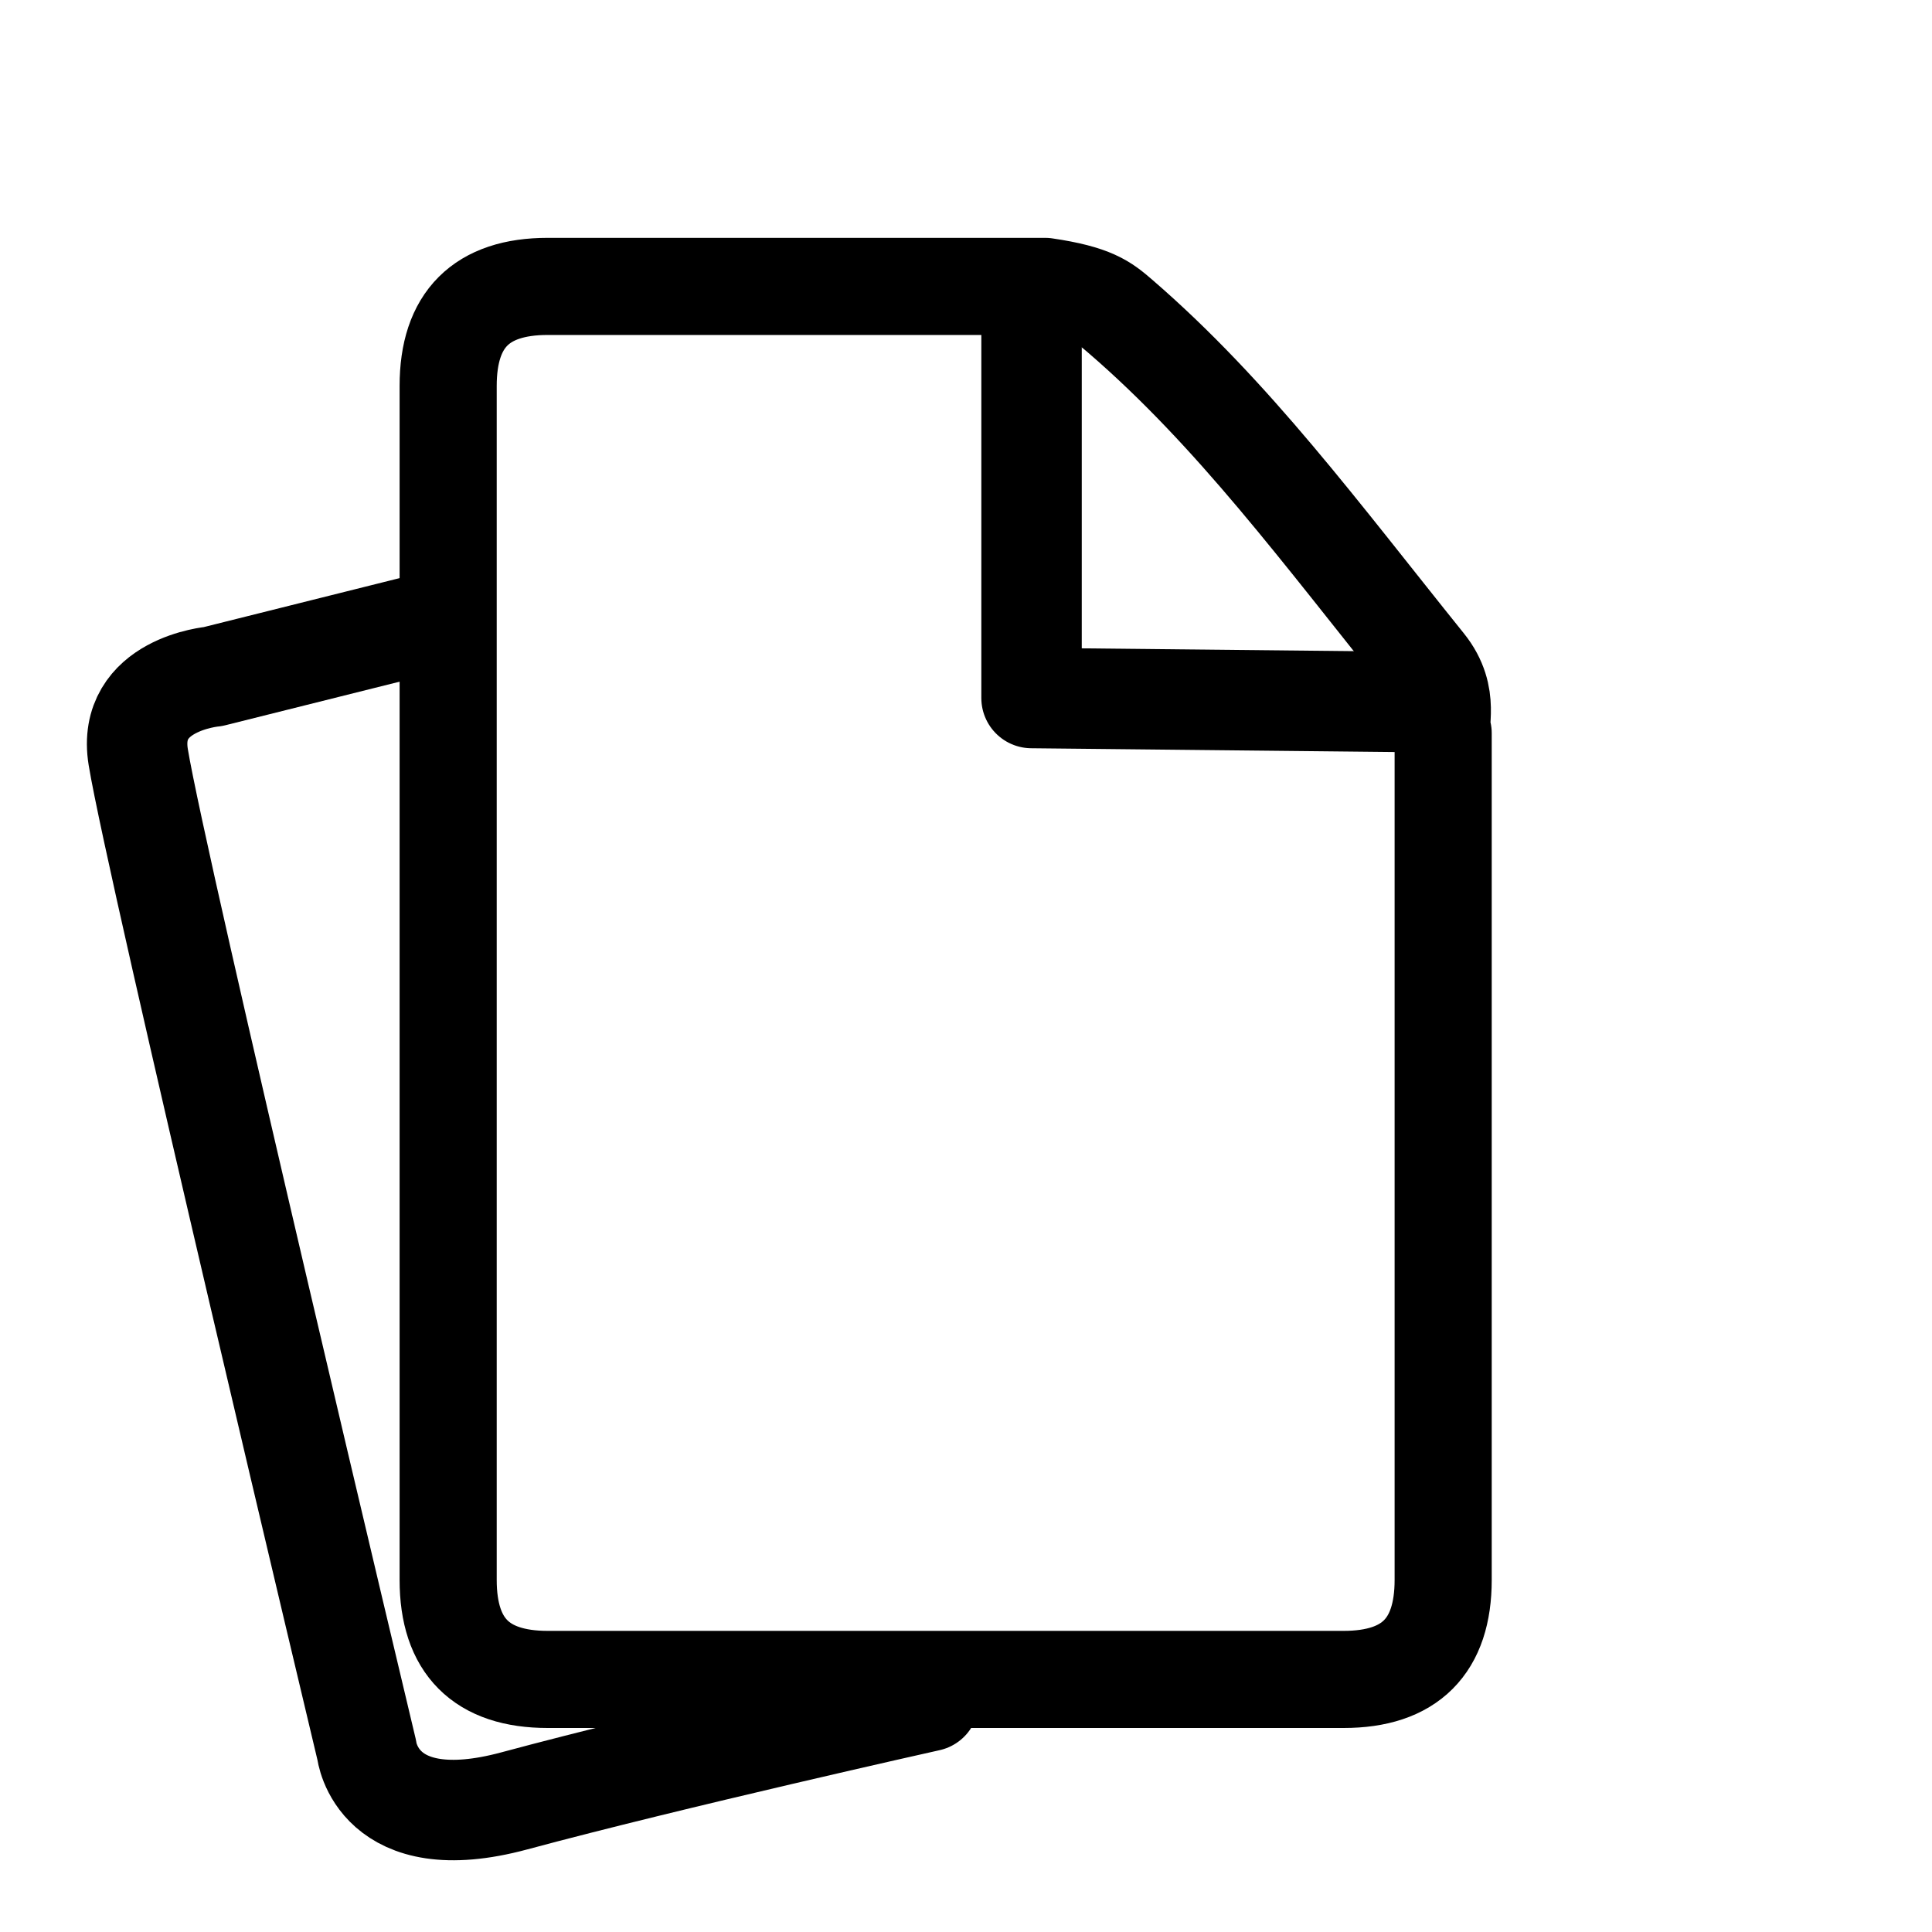
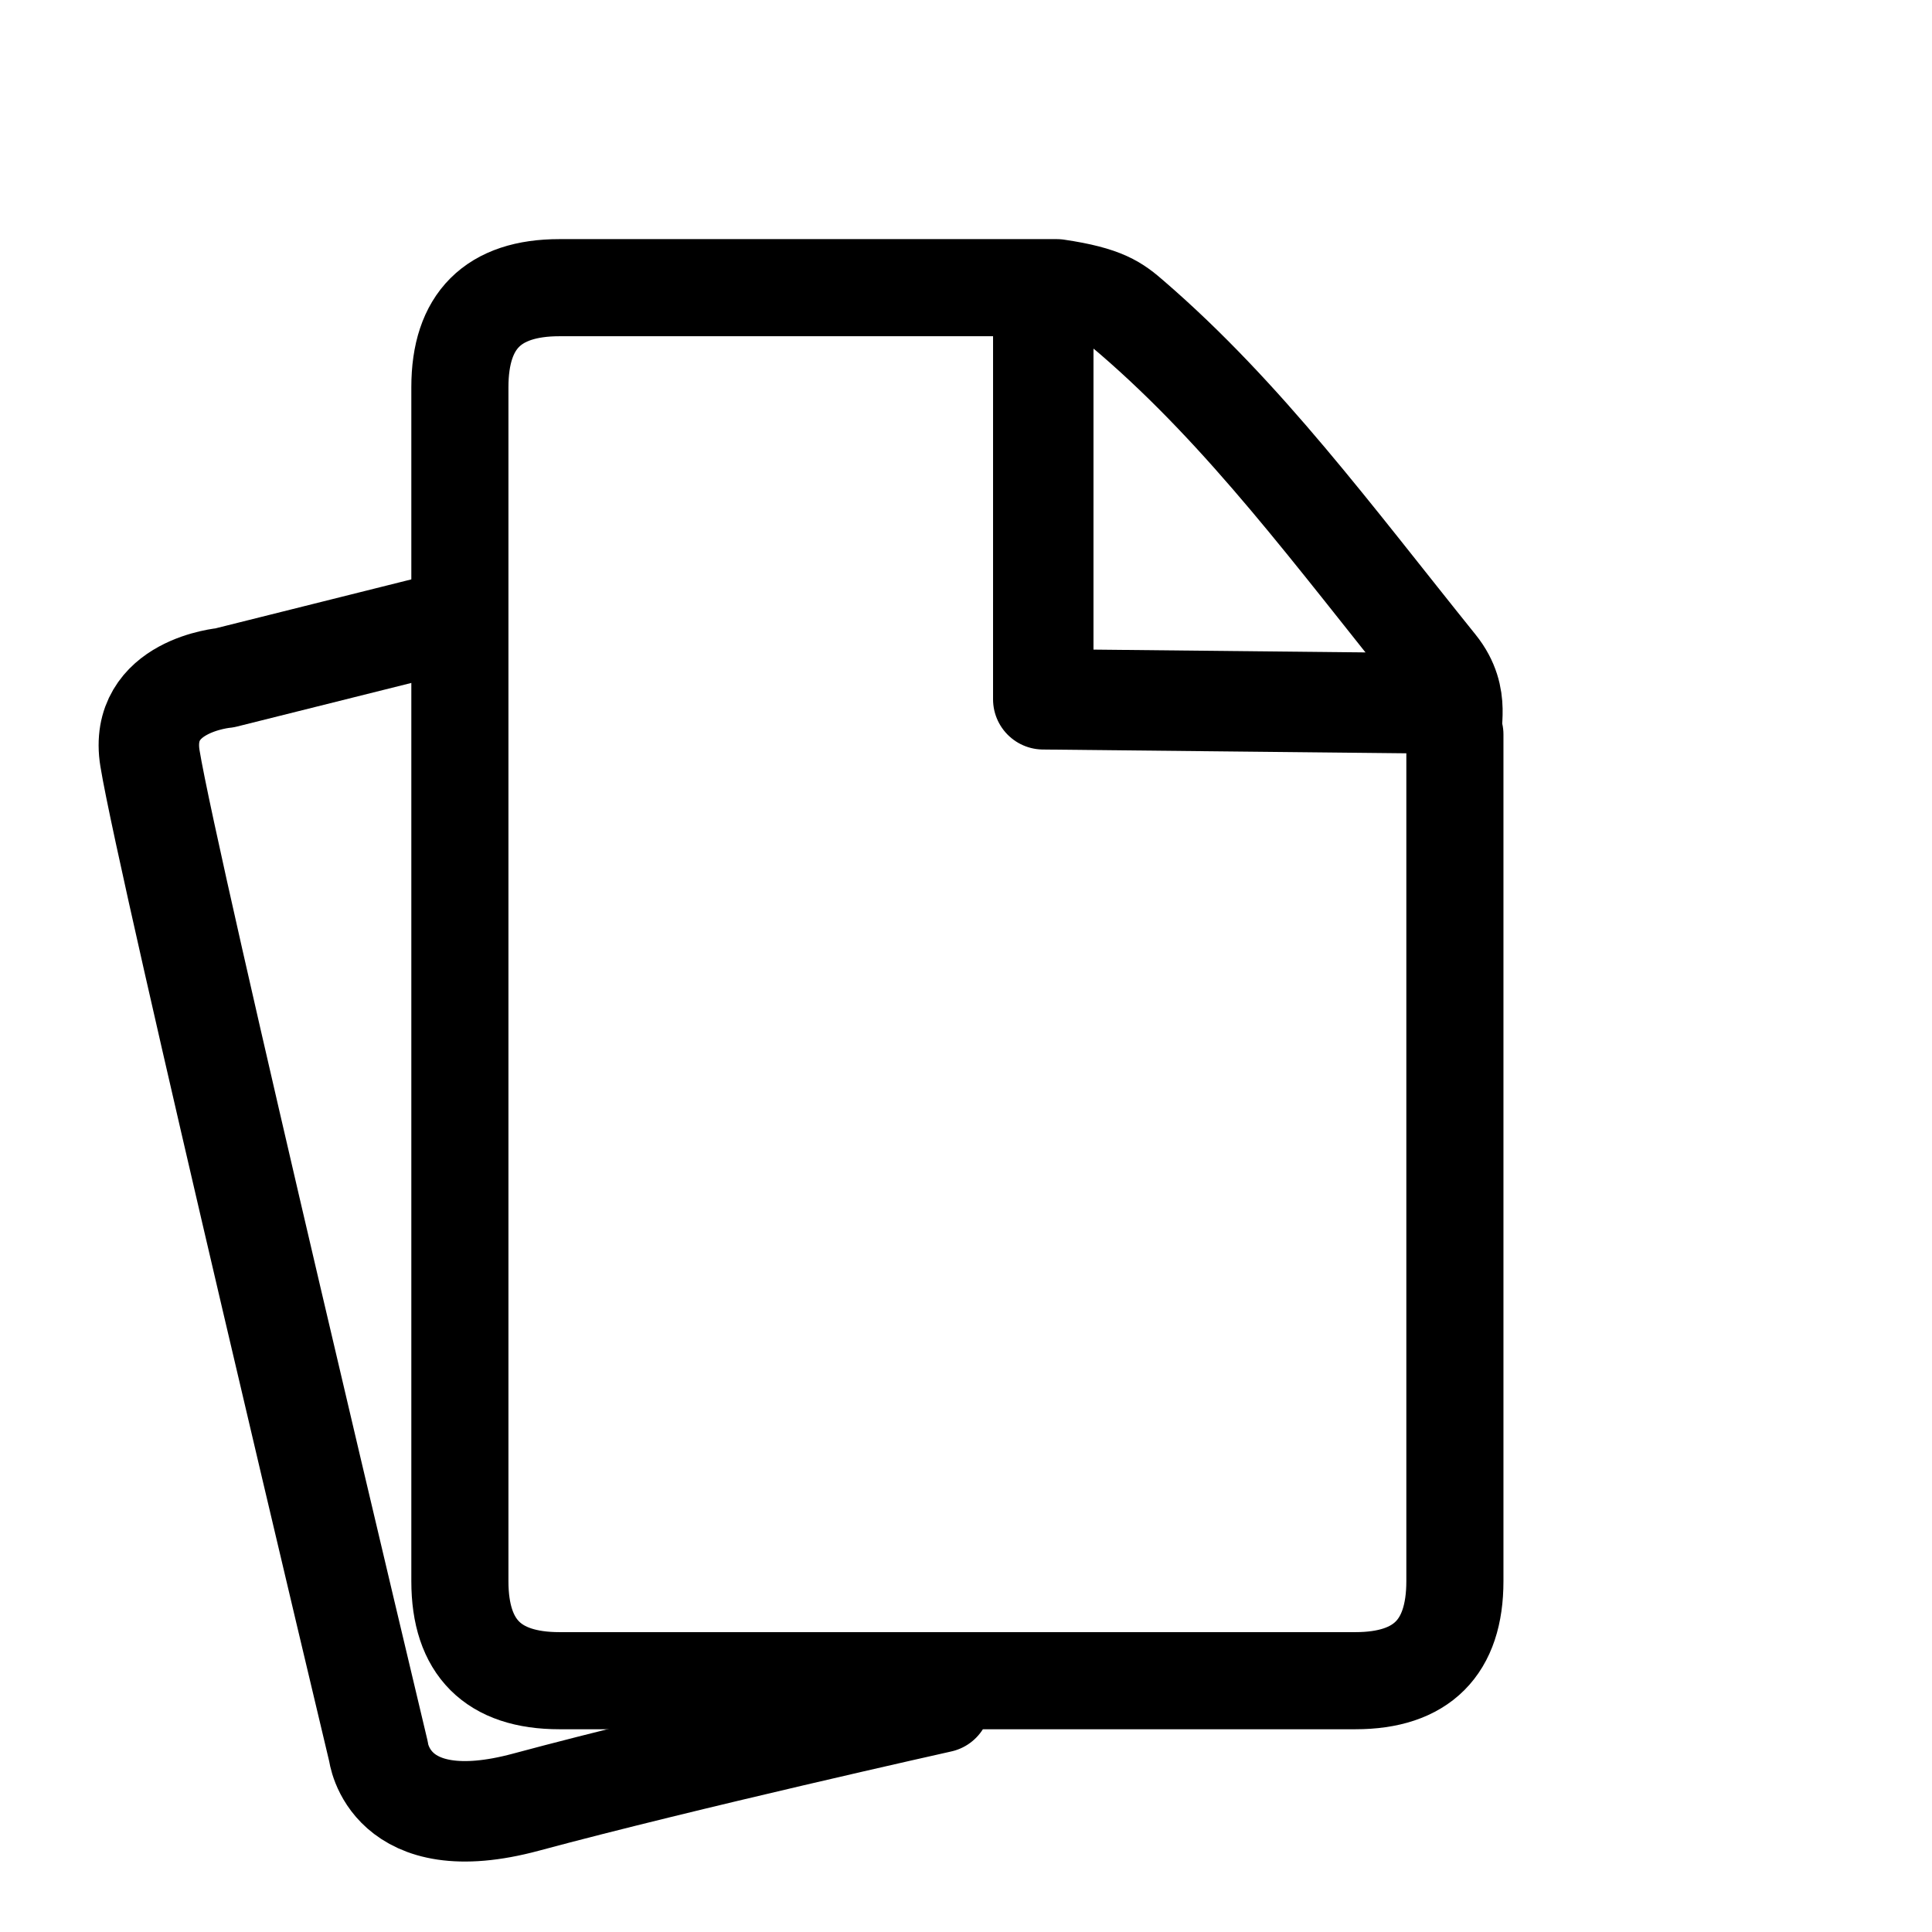
<svg xmlns="http://www.w3.org/2000/svg" width="25px" height="25px" version="1.1" xml:space="preserve" style="fill-rule:evenodd;clip-rule:evenodd;stroke-linejoin:round;">
-   <g transform="matrix(1,0,0,1,0,-30)">
-     <g id="Resources" transform="matrix(0.500689,0,0,0.500867,-49.0675,30.9214)">
+   <g transform="matrix(1,0,0,1,0,-62)">
+     <g id="Resources" transform="matrix(0.500689,0,0,0.500867,-48.9158,62.9378)">
      <rect x="98" y="0" width="48" height="48" style="fill:none;" />
      <clipPath id="_clip1">
        <rect x="98" y="0" width="48" height="48" />
      </clipPath>
      <g clip-path="url(#_clip1)">
        <g transform="matrix(0.542296,0,0,0.542103,91.7044,-6.29338)">
          <rect x="0" y="0" width="200" height="200" style="fill:none;" />
        </g>
        <g transform="matrix(0.257153,0,0,0.257062,122.44,23.5542)">
          <path d="M-40,-70L10,-70C14.842,-69.287 15.98,-68.352 17.542,-67.004C28.913,-57.195 37.716,-45.196 48.275,-32.075C50.934,-28.77 49.419,-25.798 50,-25.104L50,60C50,66.667 46.667,70 40,70L-40,70C-46.667,70 -50,66.667 -50,60L-50,-60C-50,-66.667 -46.667,-70 -40,-70Z" style="fill:none;fill-rule:nonzero;stroke:black;stroke-width:9.76px;" />
        </g>
        <g transform="matrix(0.265951,0,0,0.265856,122,24.1698)">
          <path d="M10.001,-67.683L10,-30L48.047,-29.604" style="fill:none;fill-rule:nonzero;stroke:black;stroke-width:9.76px;stroke-linecap:round;" />
        </g>
        <g transform="matrix(1.99725,0,0,1.99654,-69.2898,-0.496317)">
          <path d="M89.223,7.405L86.516,8.082C86.516,8.082 85.395,8.18 85.549,9.124C85.78,10.545 88.506,21.975 88.506,21.975C88.506,21.975 88.632,23.112 90.417,22.63C92.45,22.082 95.777,21.34 95.777,21.34" style="fill:none;stroke:black;stroke-width:1.3px;stroke-linecap:round;stroke-miterlimit:1.5;" />
        </g>
      </g>
    </g>
  </g>
</svg>
